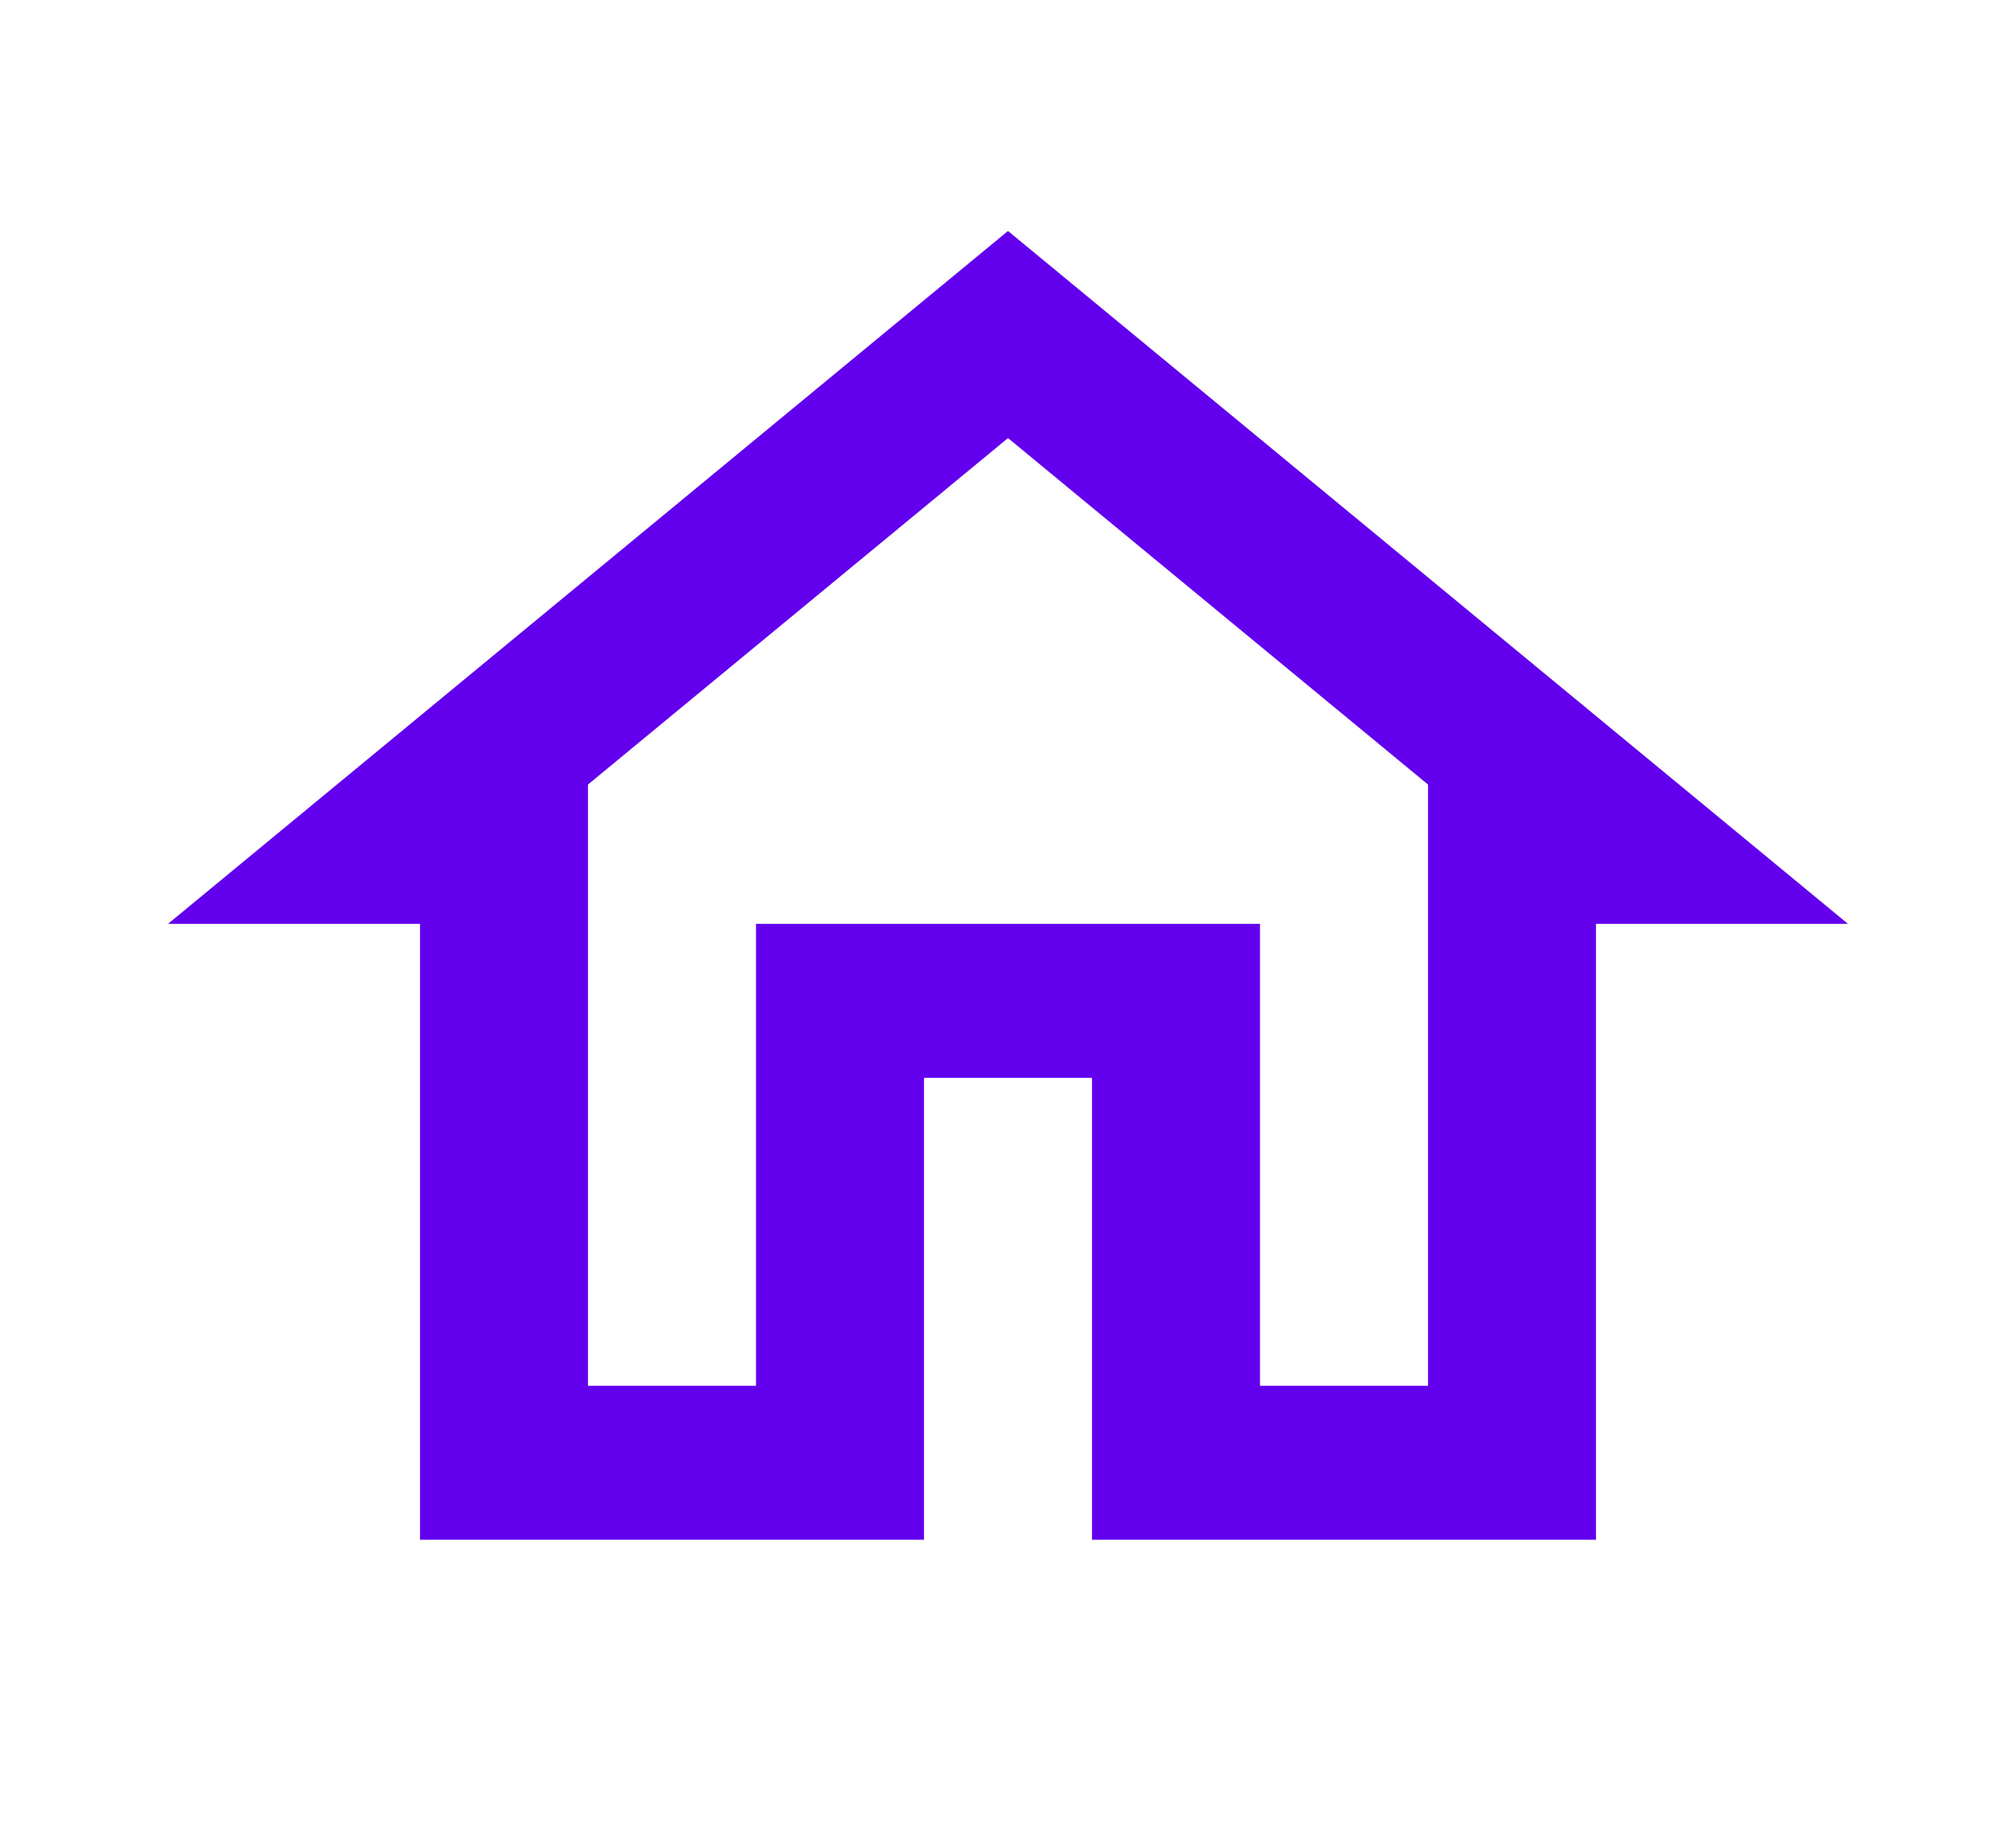
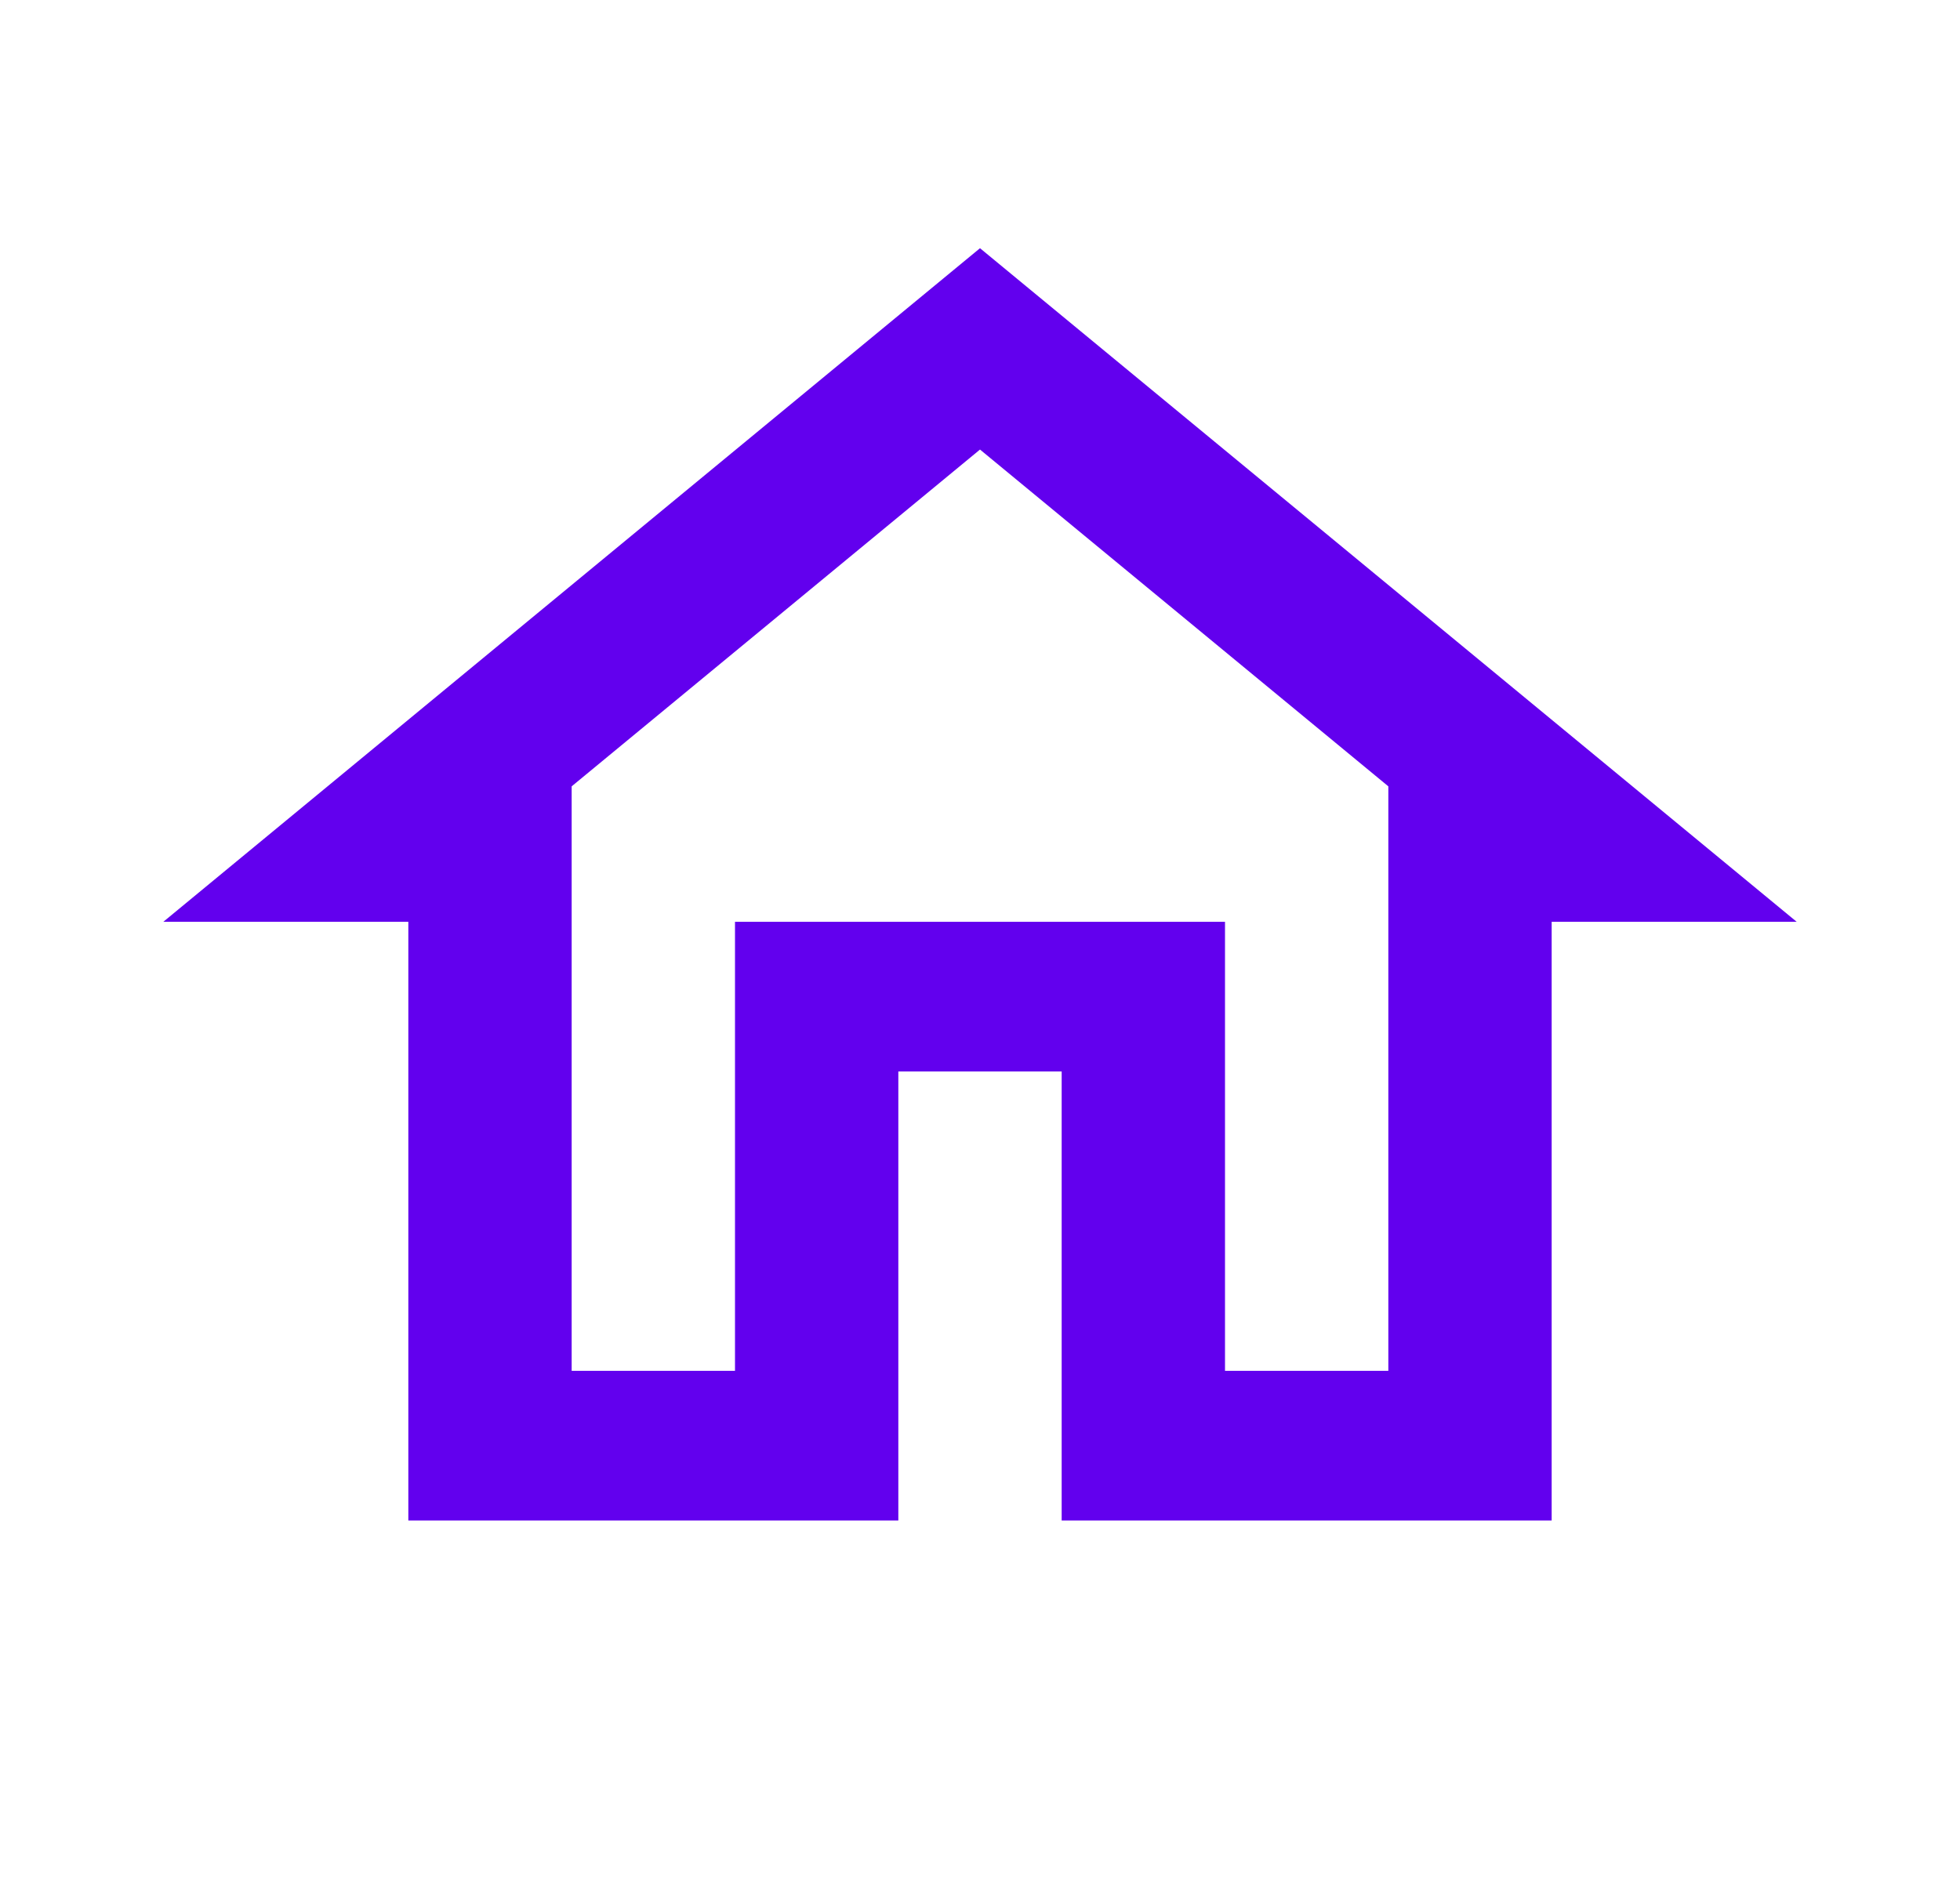
- <svg xmlns="http://www.w3.org/2000/svg" width="24" height="22" viewBox="0 0 24 22" fill="none">
-   <path d="M12 5.216L17 9.341V16.5H15V11H9V16.5H7V9.341L12 5.216V5.216ZM12 2.75L2 11H5V18.333H11V12.833H13V18.333H19V11H22L12 2.75Z" fill="#6200EE" />
+ <svg xmlns="http://www.w3.org/2000/svg" width="24" height="23" viewBox="0 0 24 23" fill="none">
+   <path d="M12 5.506L17 9.631V16.79H15V11.29H9V16.79H7V9.631L12 5.506V5.506ZM12 3.04L2 11.29H5V18.623H11V13.123H13V18.623H19V11.29H22L12 3.04Z" fill="#6200EE" />
</svg>
